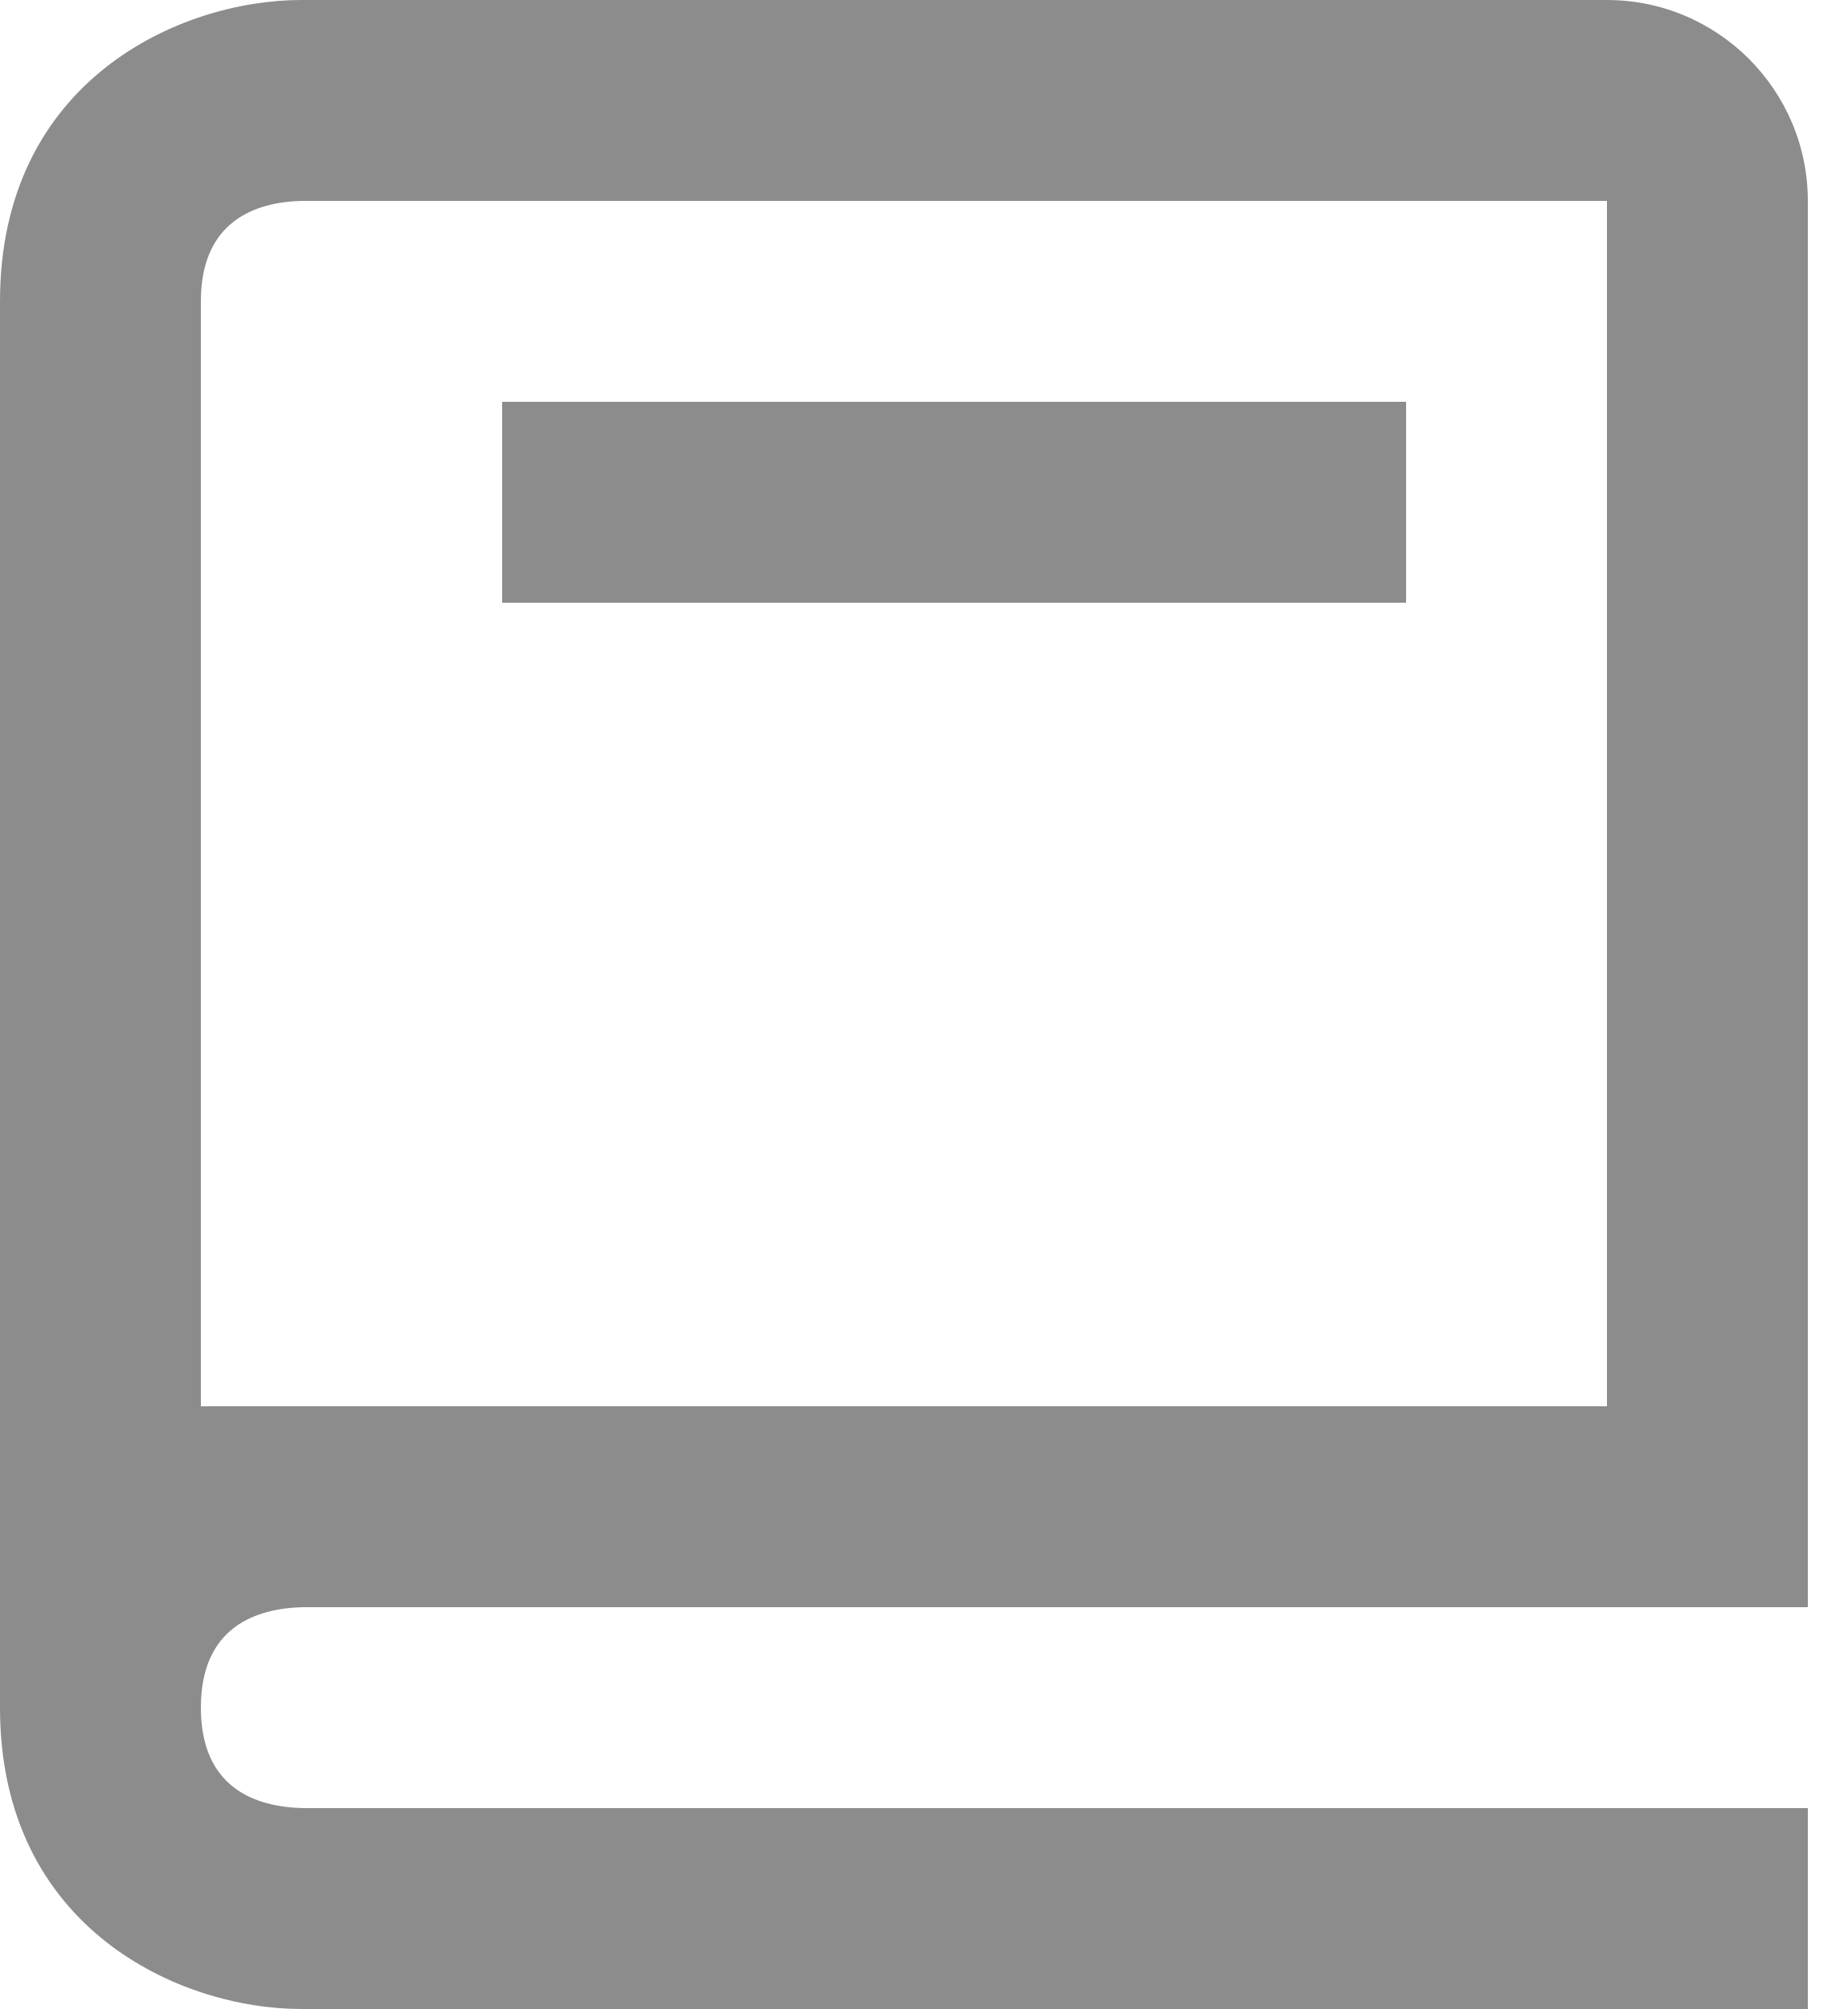
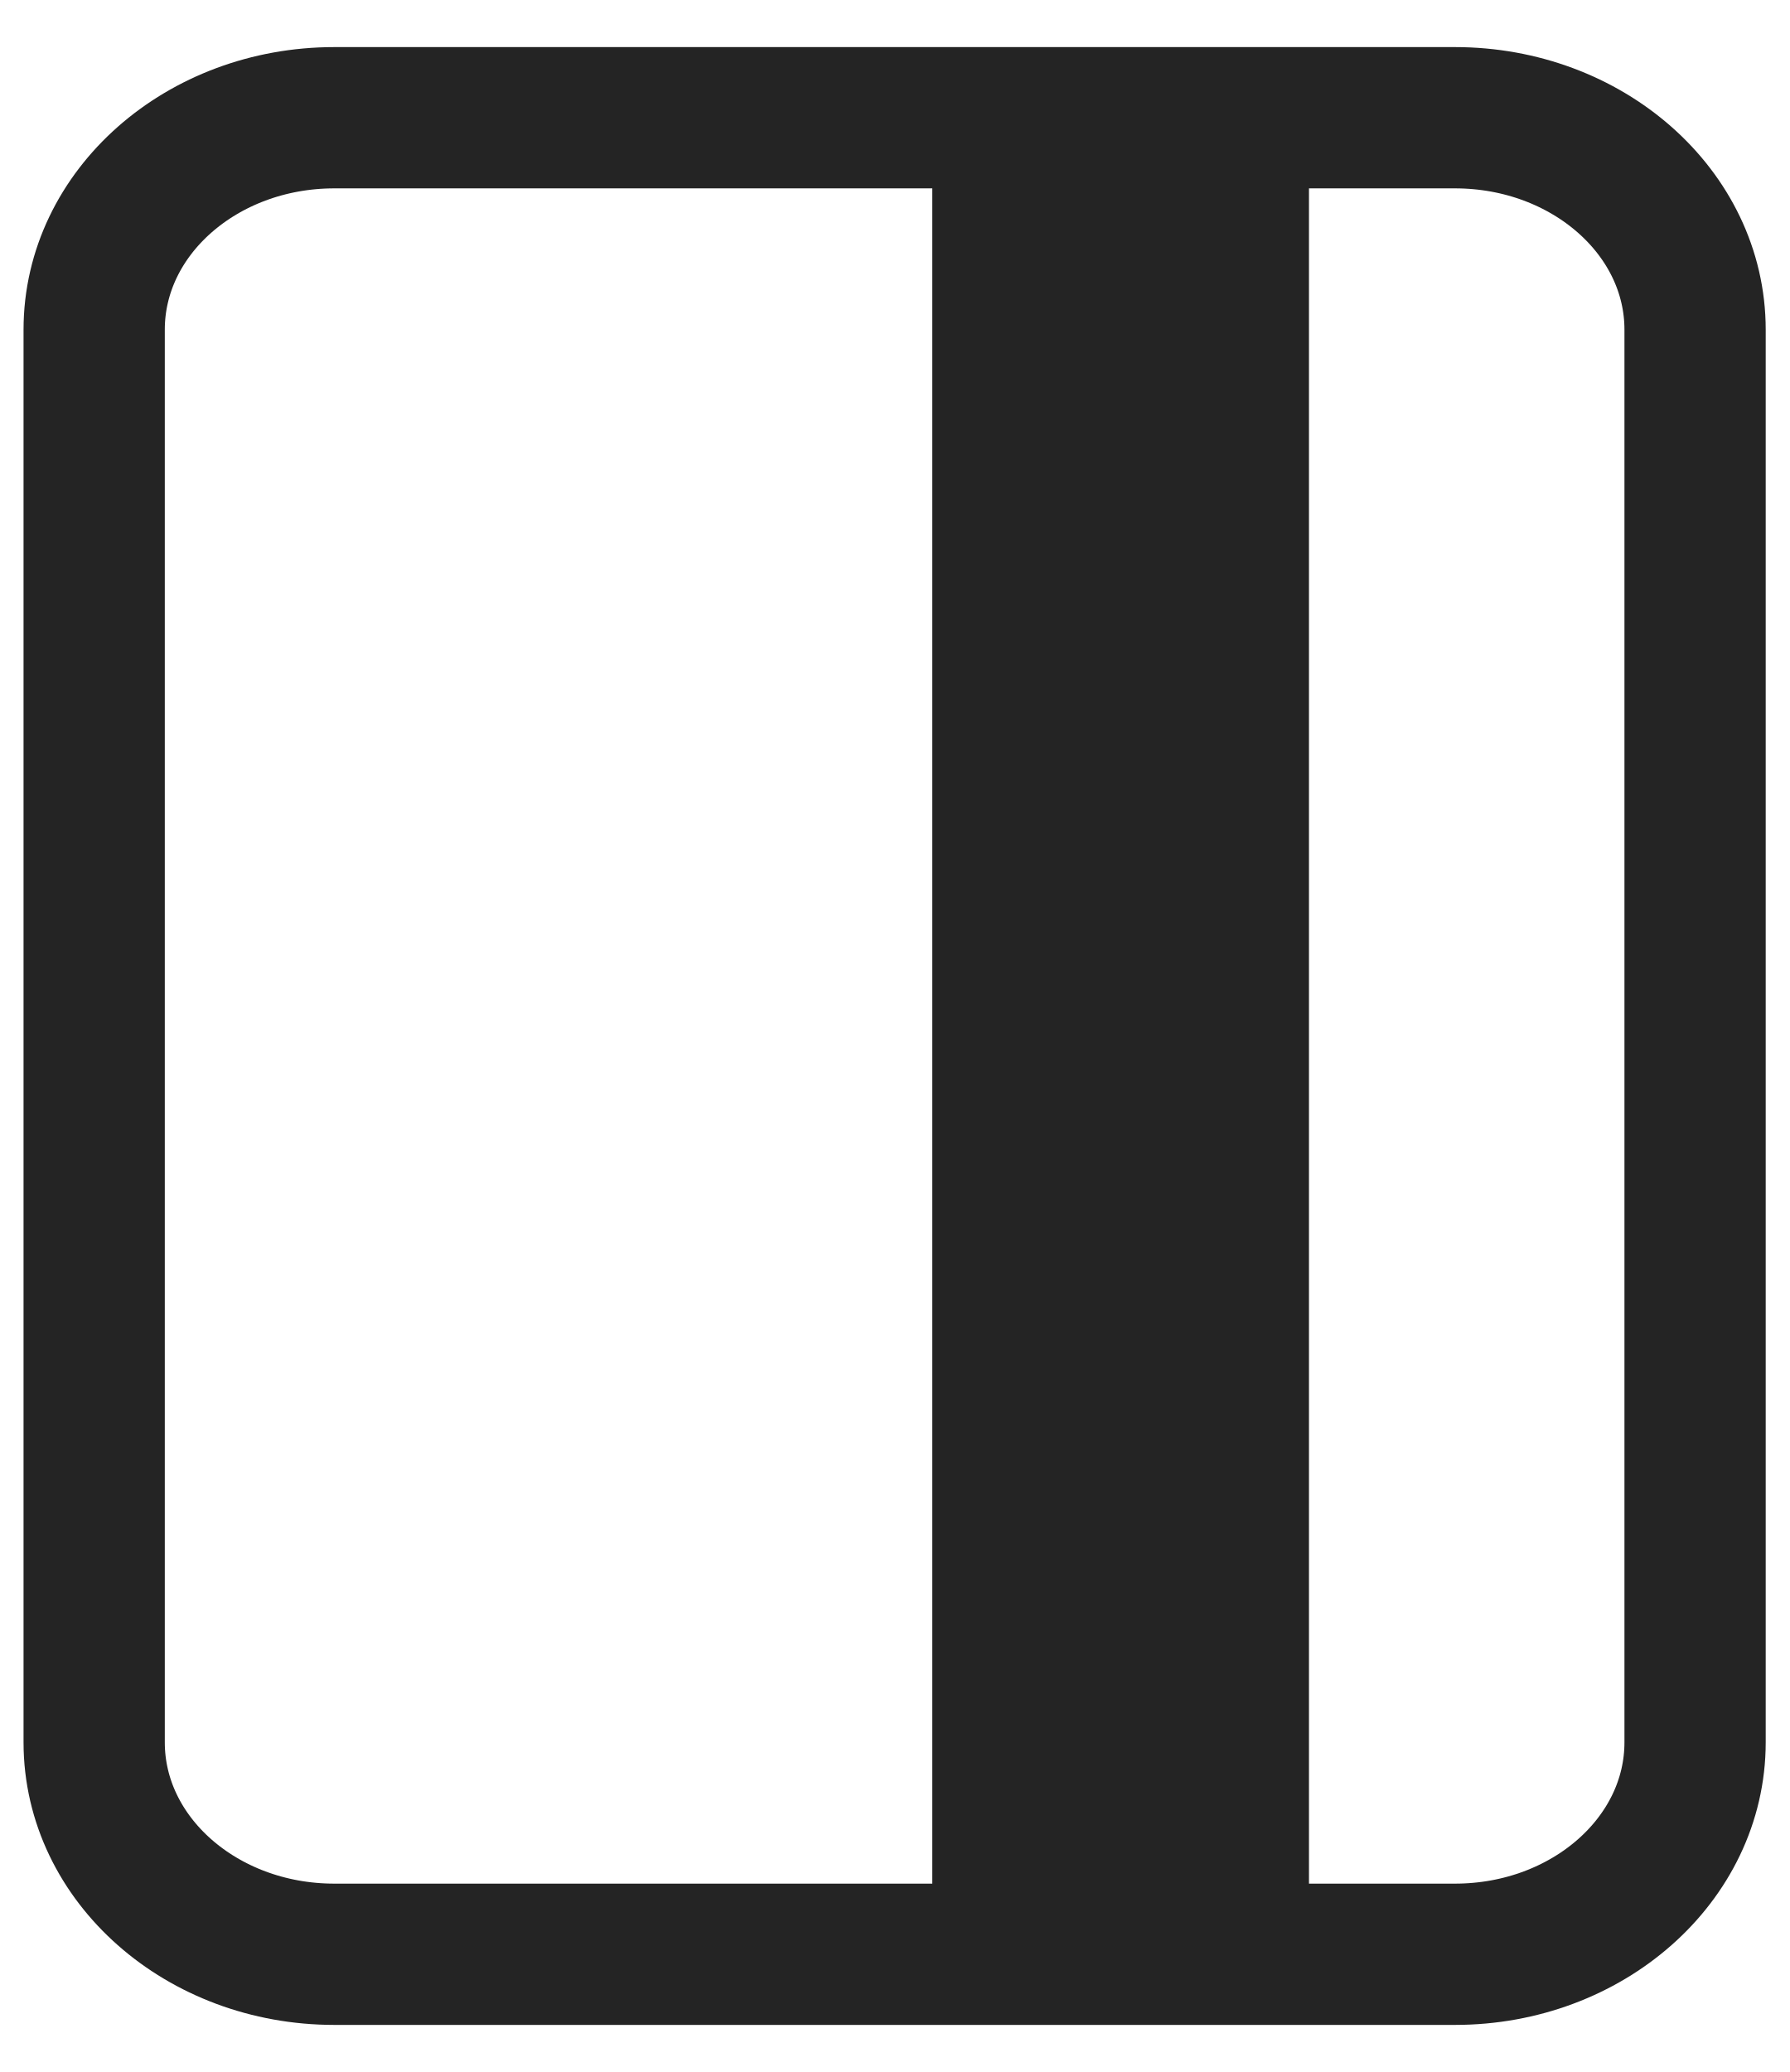
- <svg xmlns="http://www.w3.org/2000/svg" width="23" height="25" viewBox="0 0 23 25" fill="none">
-   <path d="M3.75 25H22.5V22.5H3.765C3.188 22.485 2.5 22.256 2.5 21.25C2.5 20.244 3.188 20.015 3.765 20H22.5V2.5C22.5 1.121 21.379 0 20 0H3.75C2.243 0 0 0.999 0 3.75V21.25C0 24.001 2.243 25 3.75 25ZM2.5 7.5V3.75C2.5 2.744 3.188 2.515 3.75 2.5H20V17.5H2.5V7.5Z" fill="#8C8C8C" />
-   <path d="M6.25 5H17.5V7.5H6.25V5Z" fill="#8C8C8C" />
+ <svg xmlns="http://www.w3.org/2000/svg" width="19" height="22" viewBox="0 0 19 22" fill="none">
+   <path d="M15.45 1.25H3.55C2.142 1.25 1 2.257 1 3.5V18.5C1 19.743 2.142 20.75 3.55 20.75H15.45C16.858 20.75 18 19.743 18 18.5V3.5C18 2.257 16.858 1.25 15.45 1.25Z" stroke="#242424" stroke-width="1.5" stroke-linejoin="round" />
+   <path d="M11.9 1.25V20.75" stroke="#242424" stroke-width="4" stroke-linejoin="round" />
</svg>
